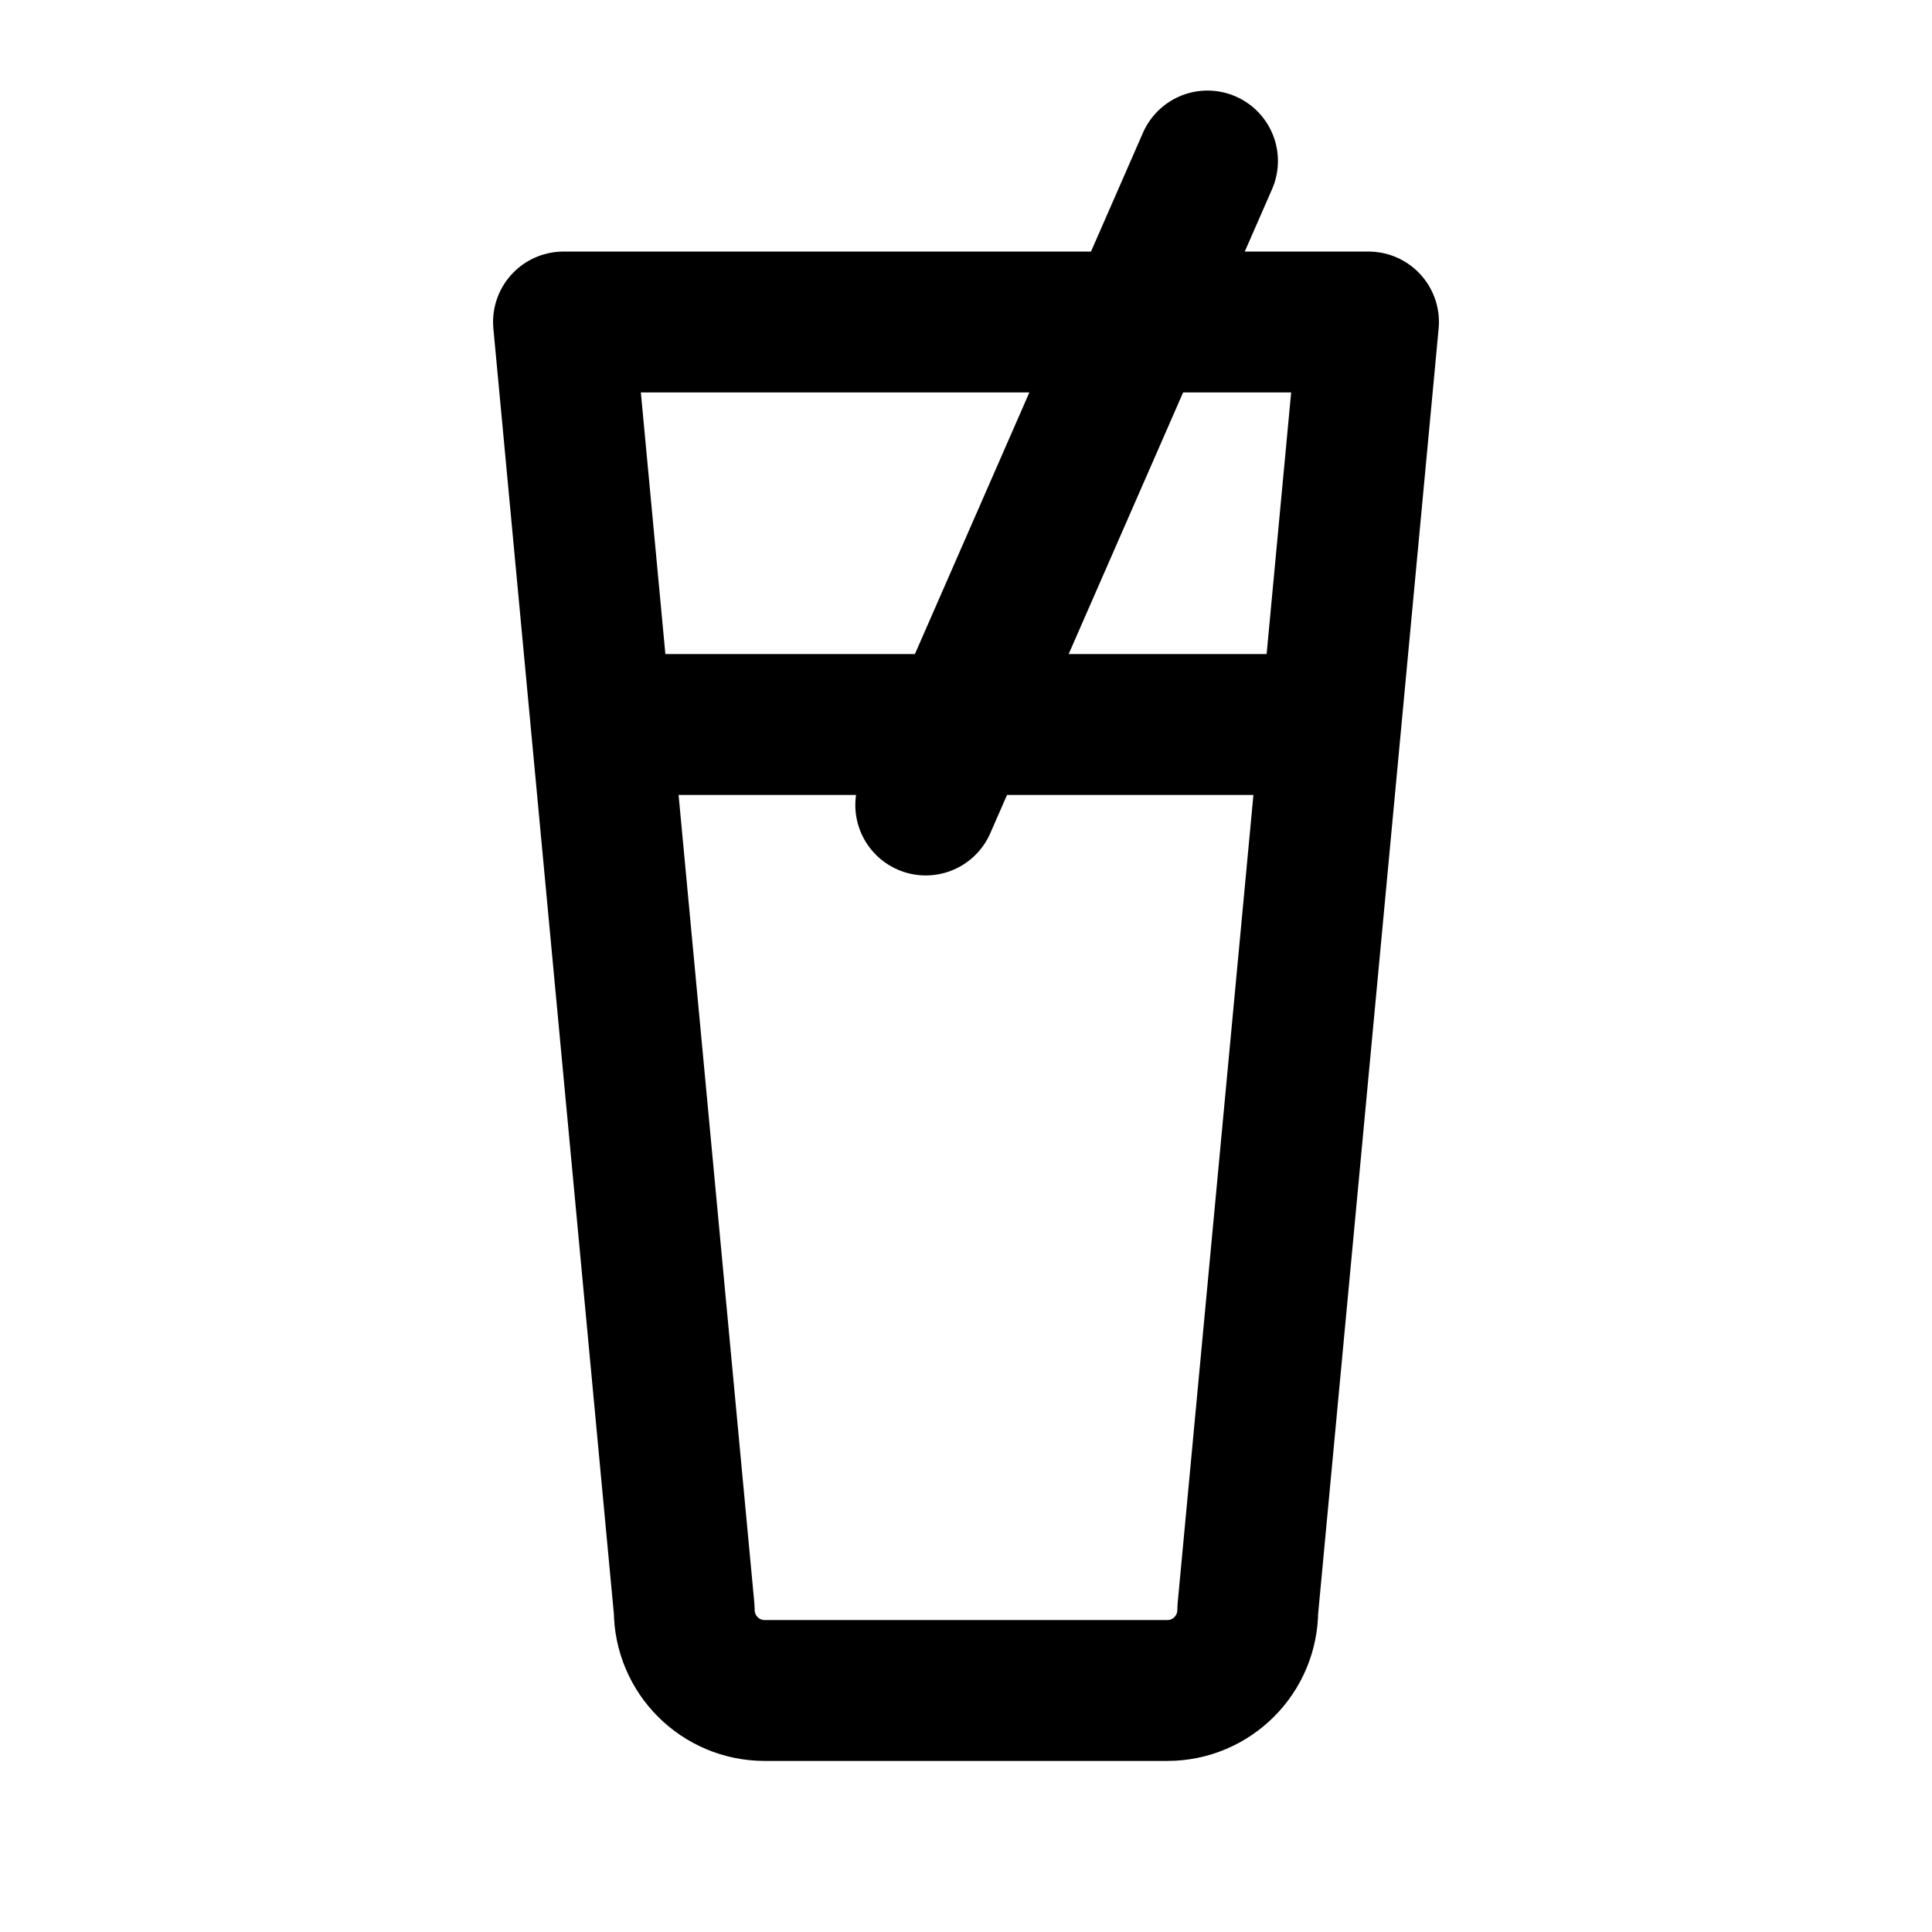
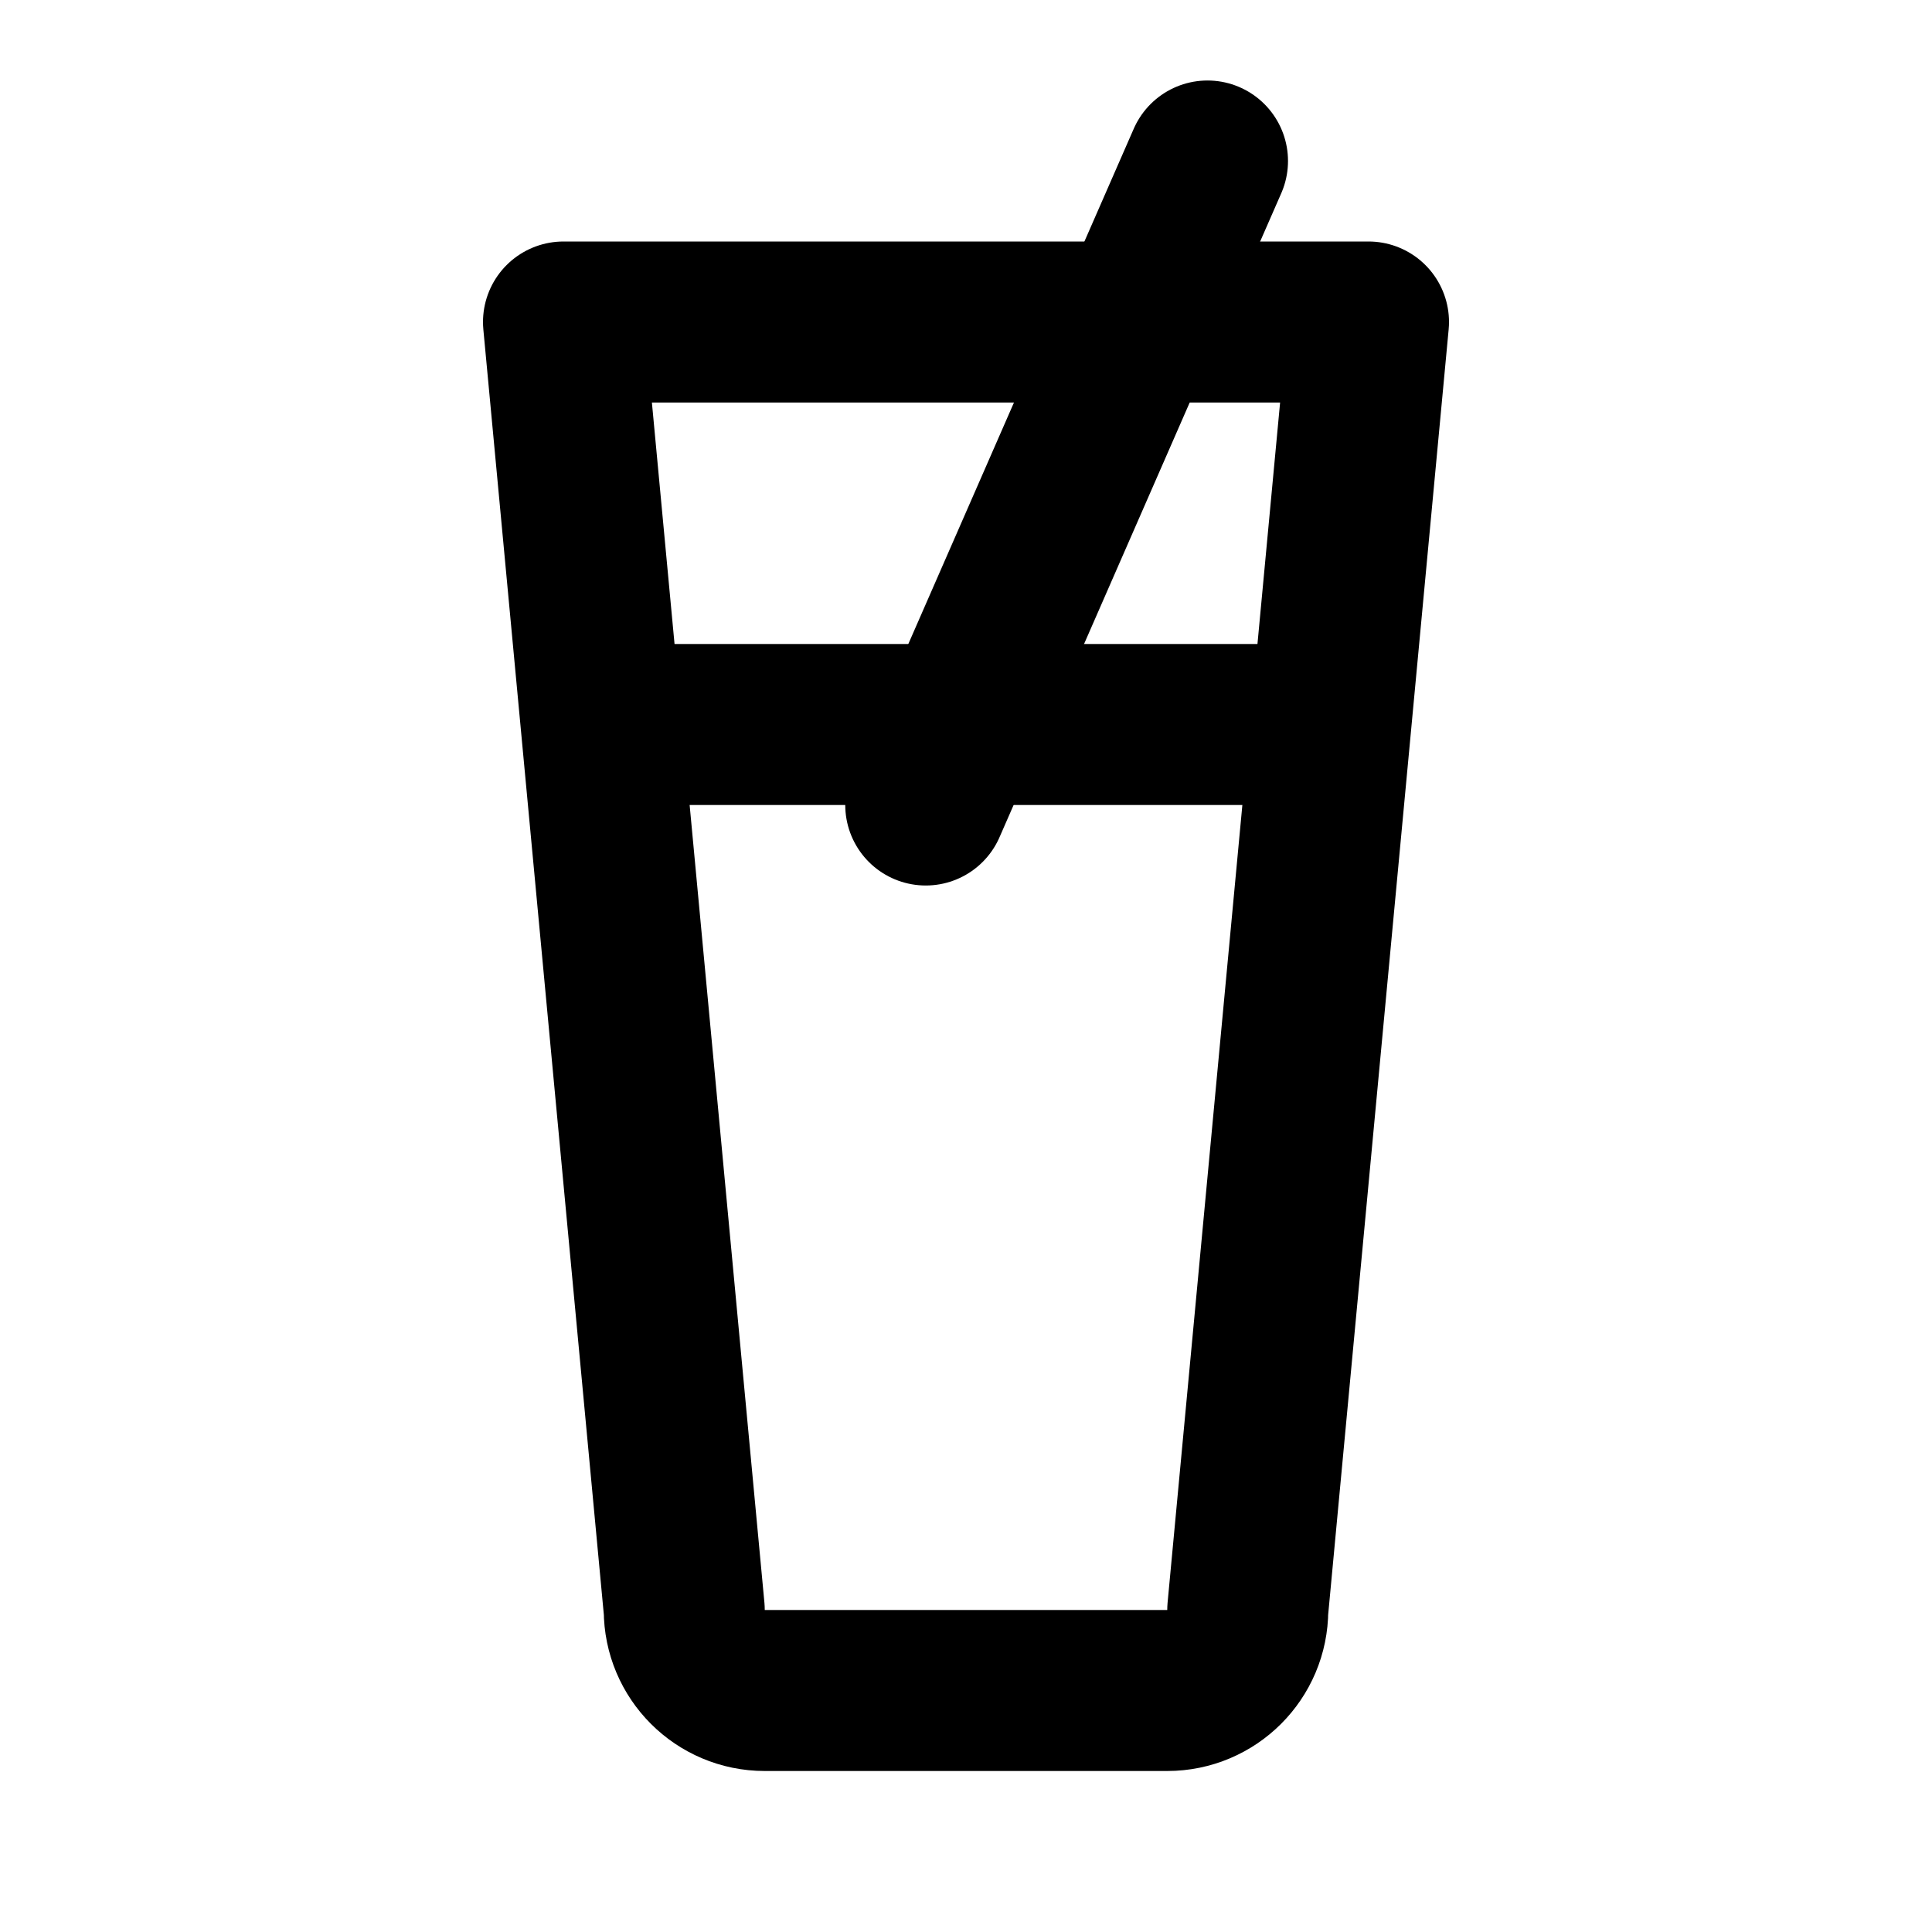
- <svg xmlns="http://www.w3.org/2000/svg" width="24" height="24" viewBox="0 0 24 24" fill="none" stroke="#000000" stroke-width="1.75" stroke-linecap="round" stroke-linejoin="round">
+ <svg xmlns="http://www.w3.org/2000/svg" width="24" height="24" viewBox="0 0 24 24" fill="none" stroke="#000000" stroke-width="2" stroke-linecap="round" stroke-linejoin="round">
  <path d="M7 4 H17 L15.5 20 A1 1 0 0 1 14.5 21 H9.5 A1 1 0 0 1 8.5 20 Z" />
  <path d="M7.6 9 H16.4" />
  <path d="M15 2 L11.5 10" />
</svg>
